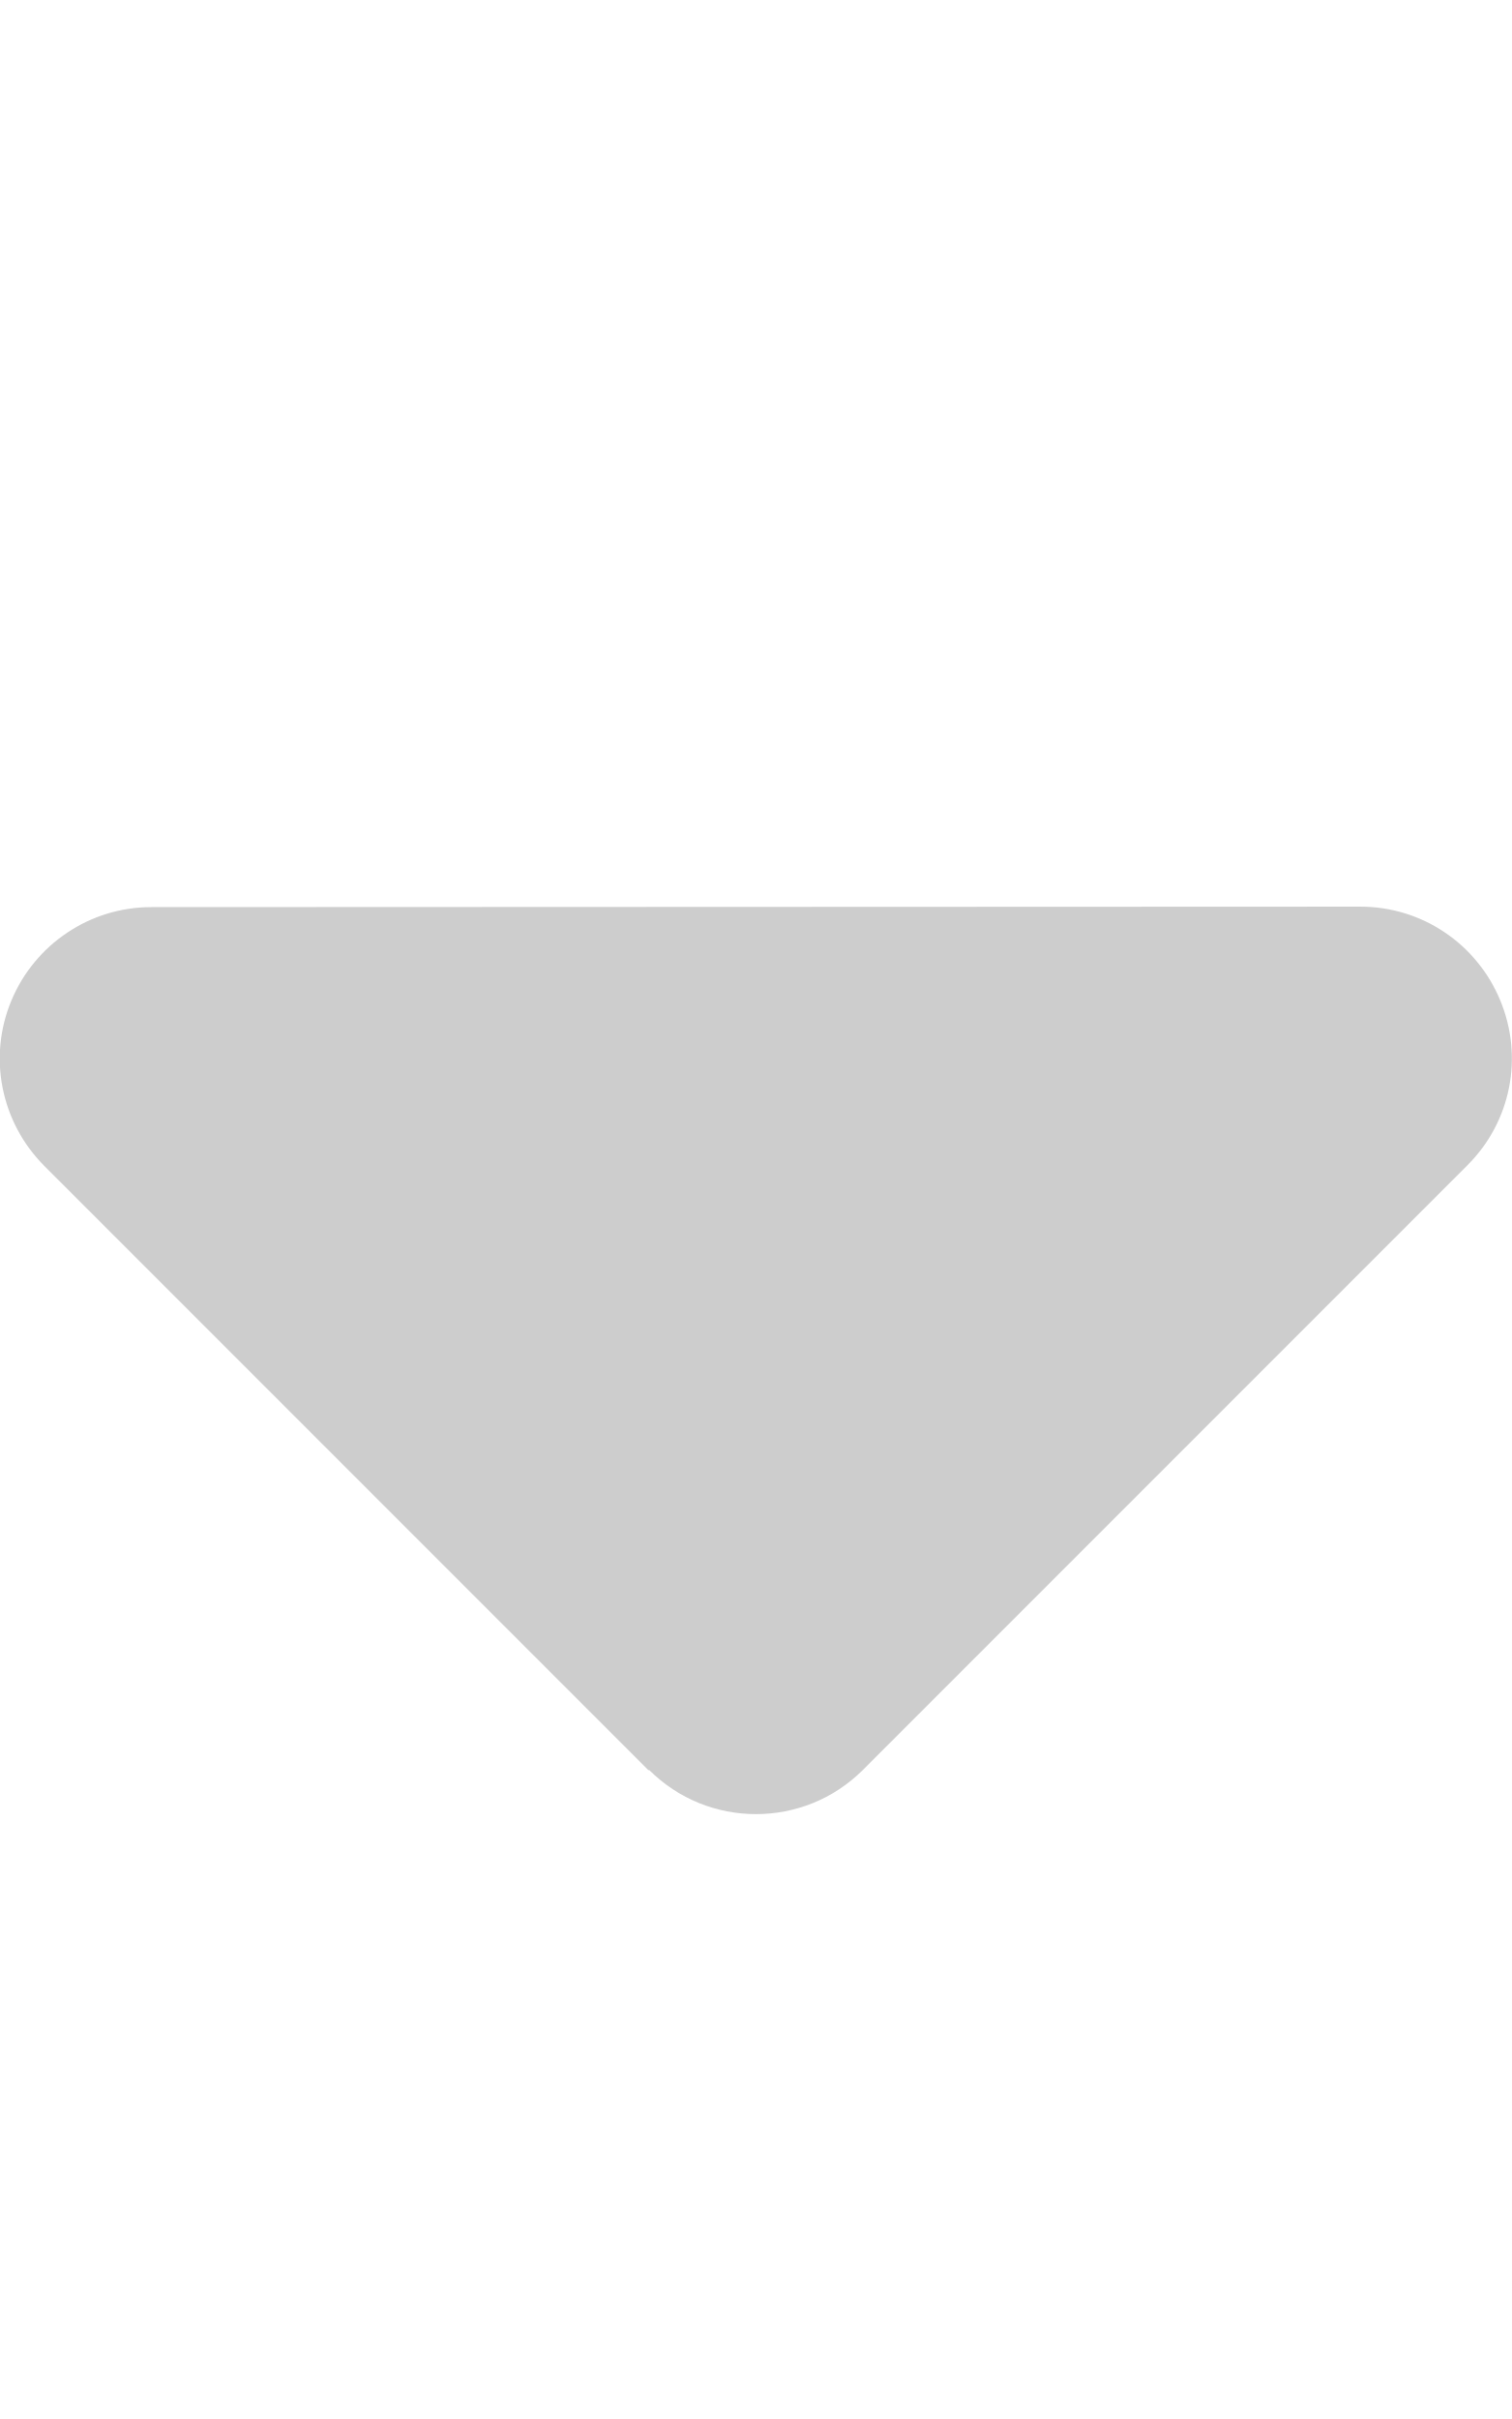
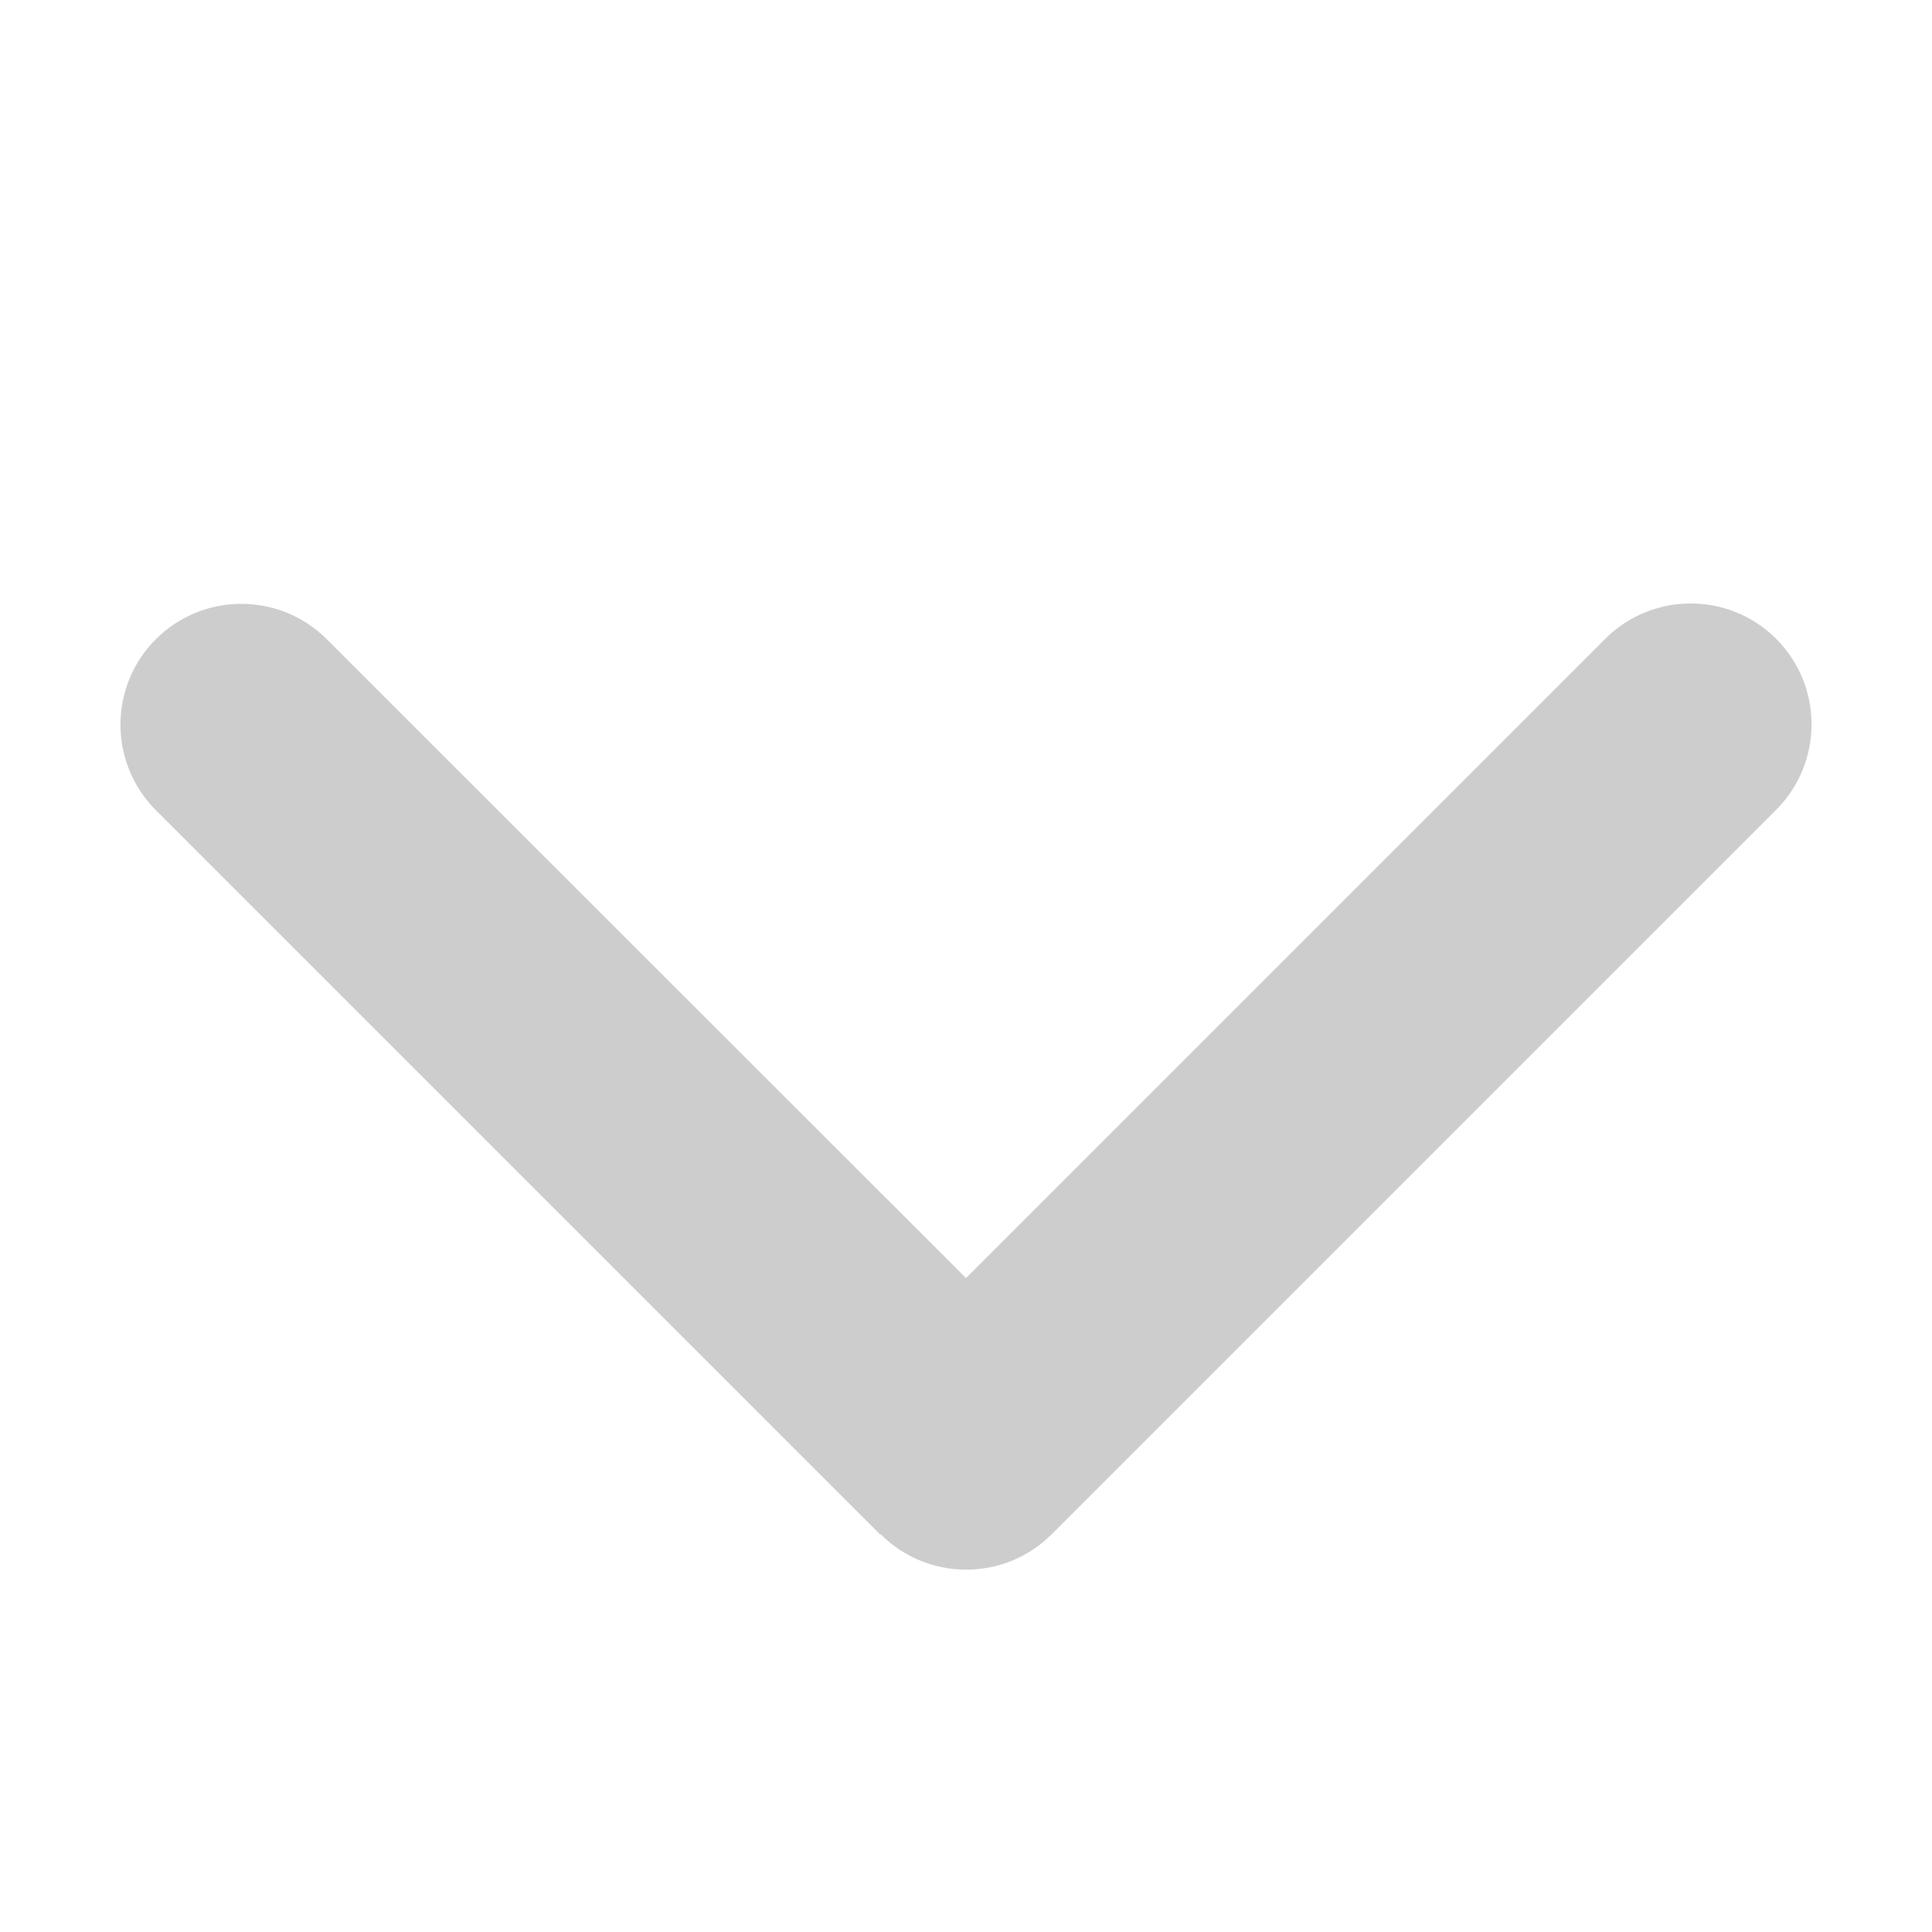
- <svg xmlns="http://www.w3.org/2000/svg" height="20" width="12.5" viewBox="0 0 320 512">
-   <path fill="#cdcdcd" d="M137.4 374.6c12.5 12.5 32.8 12.5 45.3 0l128-128c9.2-9.2 11.9-22.9 6.9-34.9s-16.6-19.8-29.6-19.8L32 192c-12.9 0-24.6 7.8-29.6 19.8s-2.2 25.7 6.9 34.9l128 128z" />
+ <svg xmlns="http://www.w3.org/2000/svg" height="20" width="20" viewBox="0 0 512 512">
+   <path fill="#cdcdcd" d="M233.4 406.6c12.5 12.5 32.8 12.5 45.3 0l192-192c12.5-12.5 12.5-32.8 0-45.3s-32.8-12.5-45.3 0L256 338.7 86.6 169.4c-12.5-12.5-32.8-12.5-45.3 0s-12.5 32.8 0 45.3l192 192z" />
</svg>
